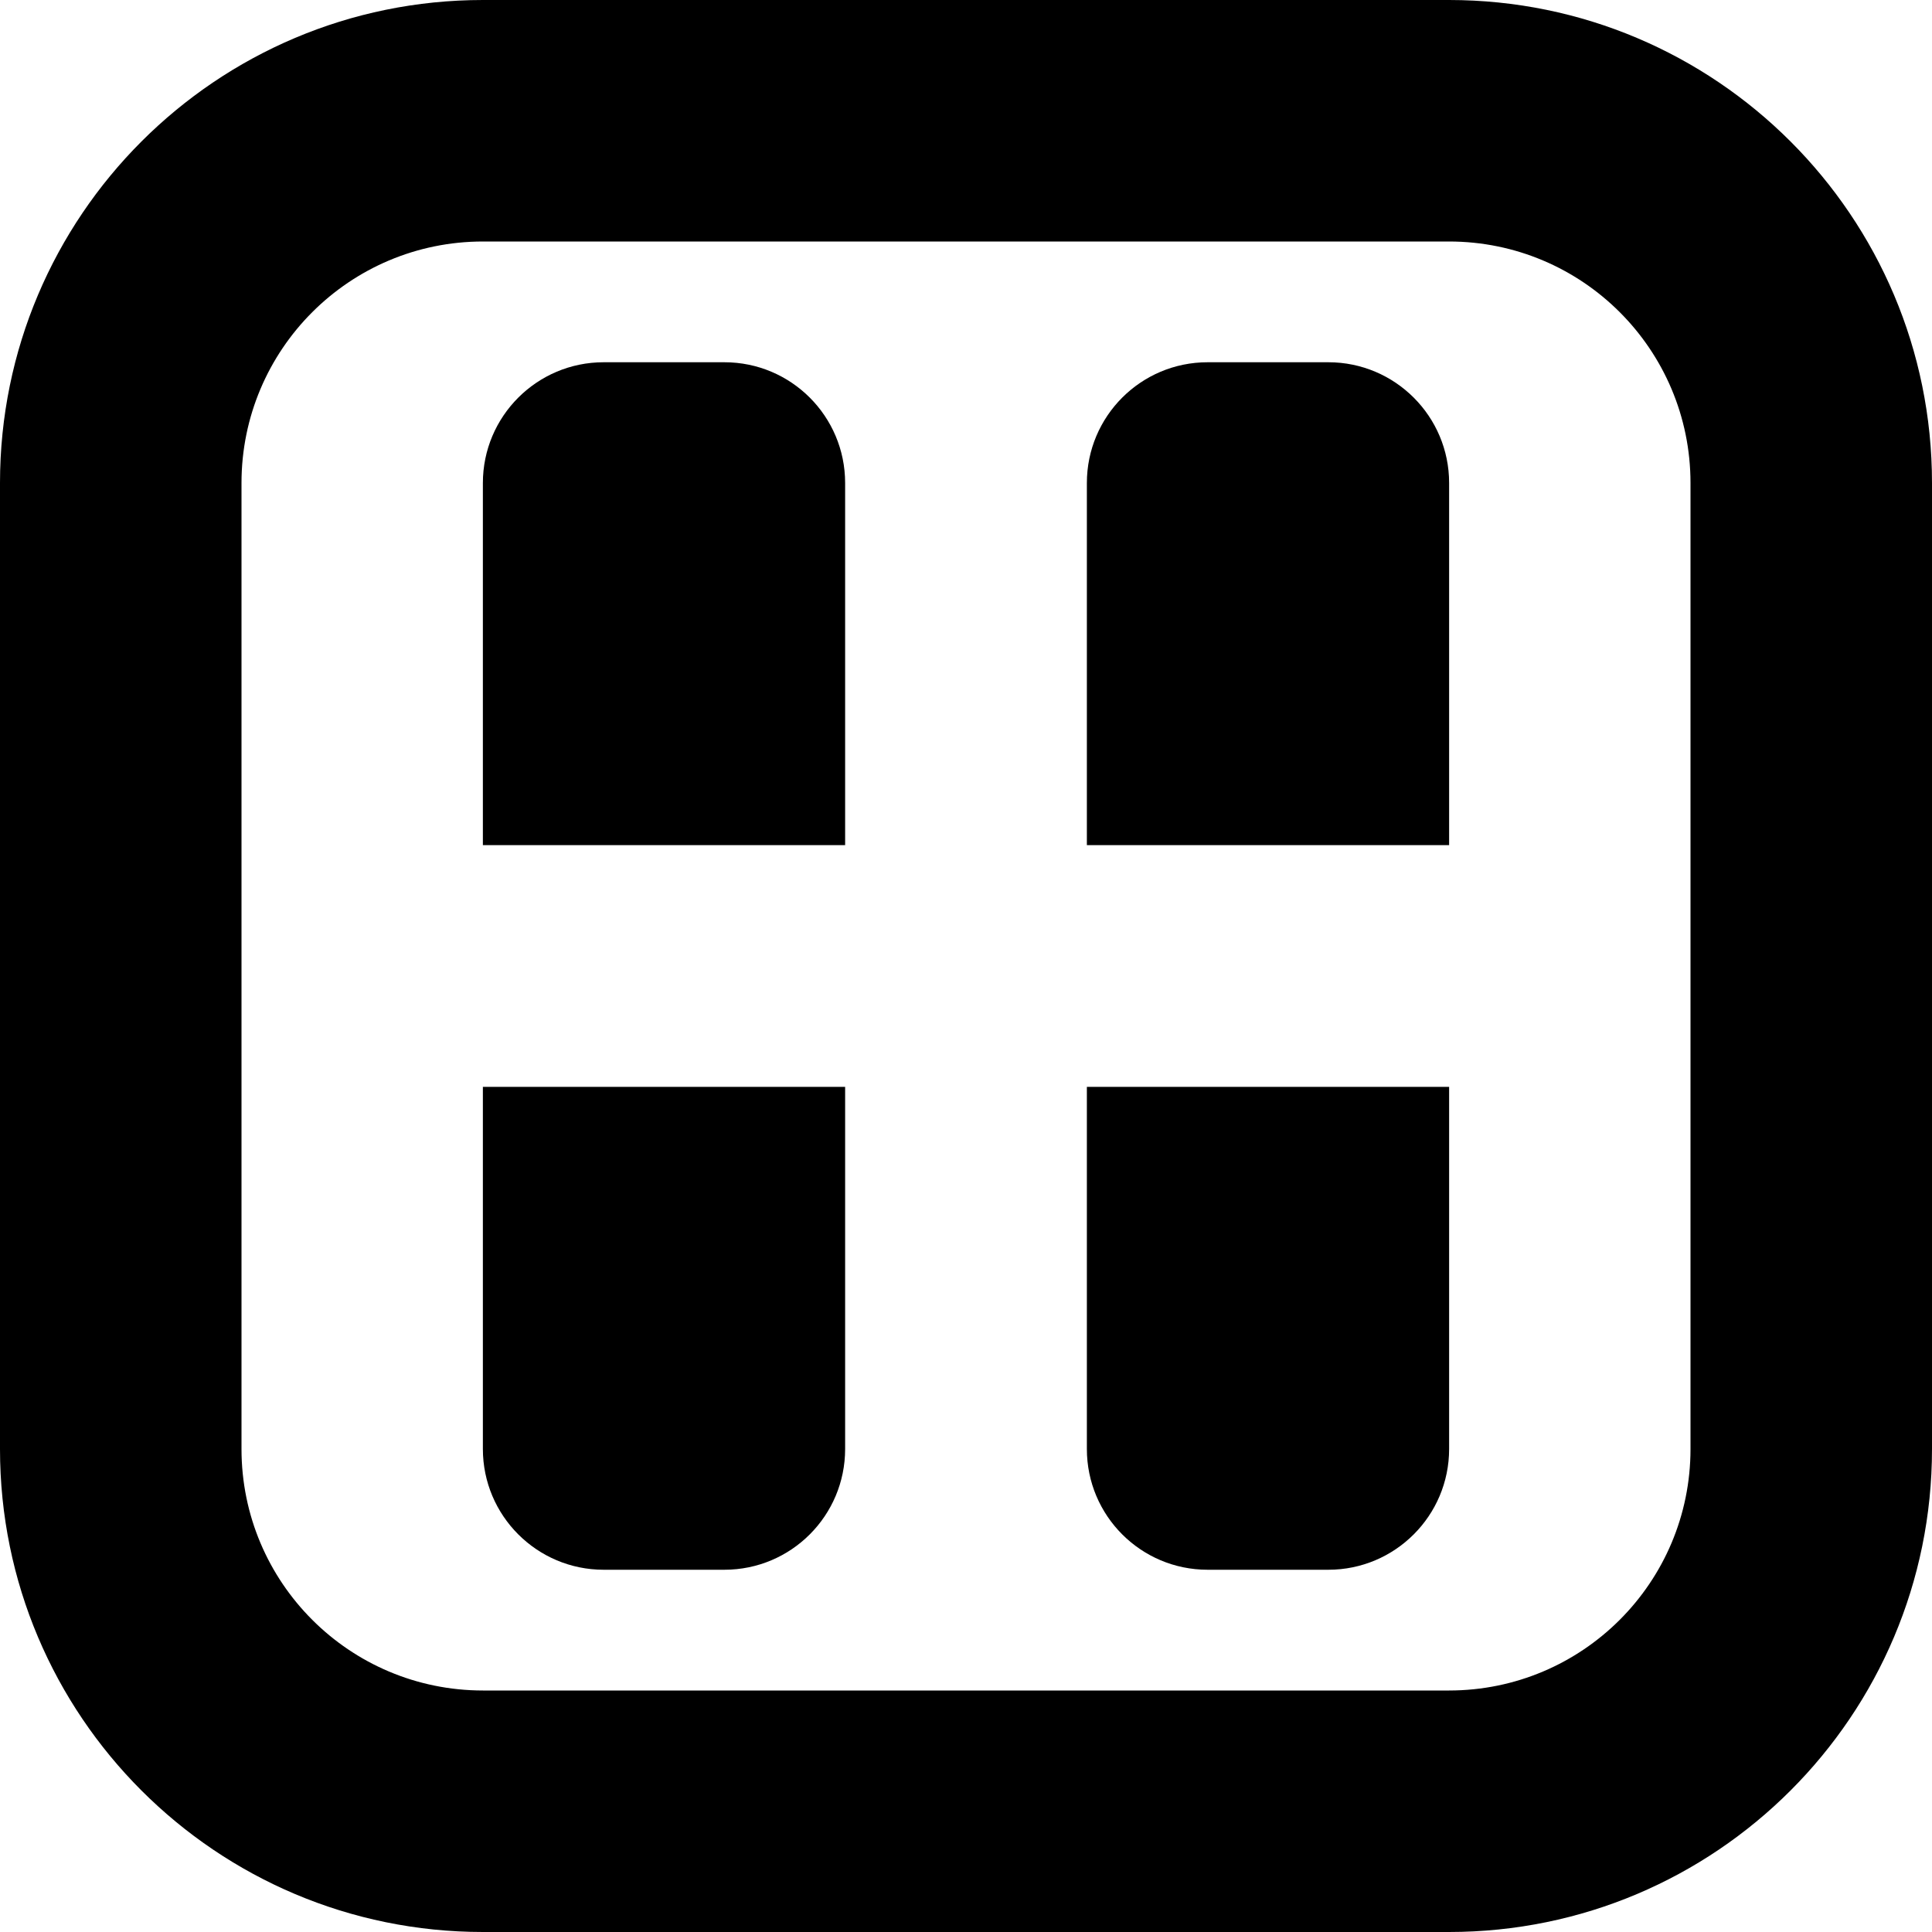
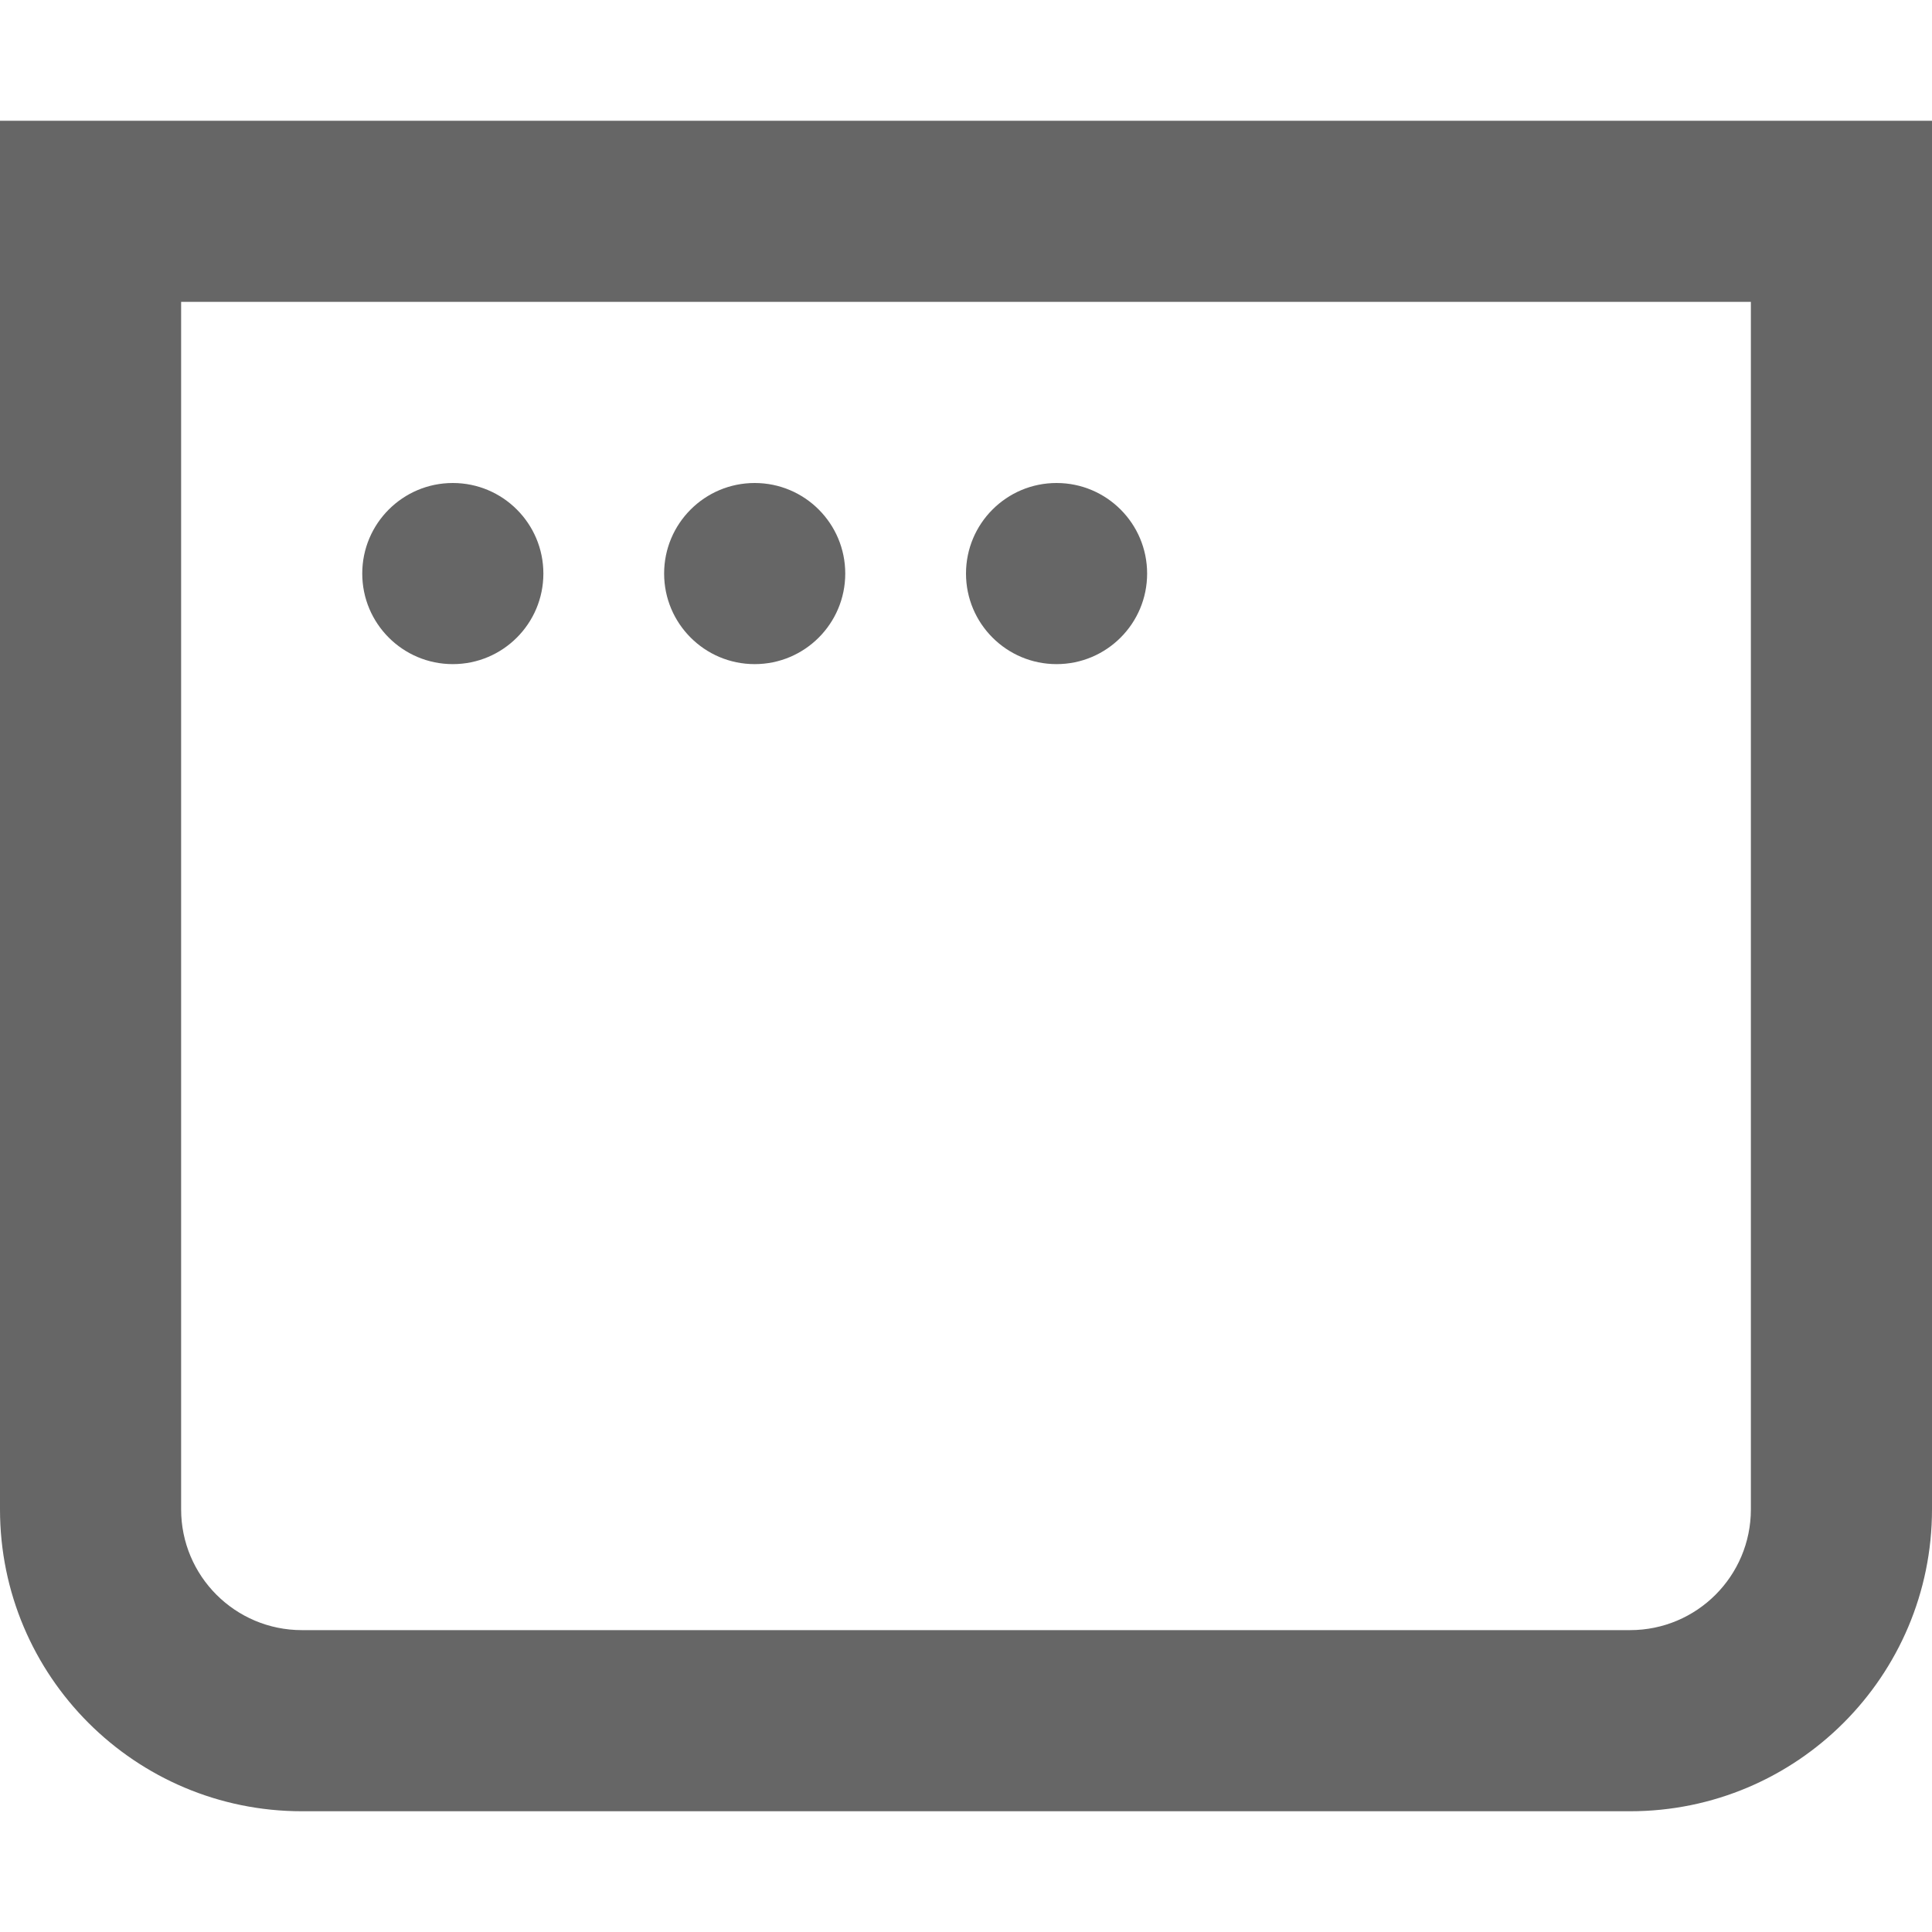
<svg xmlns="http://www.w3.org/2000/svg" fill="none" viewBox="0 0 16 16">
-   <path fill-rule="evenodd" clip-rule="evenodd" d="M12 2H4C2.895 2 2 2.895 2 4V12C2 13.105 2.895 14 4 14H12C13.105 14 14 13.105 14 12V4C14 2.895 13.105 2 12 2ZM4 0C1.791 0 0 1.791 0 4V12C0 14.209 1.791 16 4 16H12C14.209 16 16 14.209 16 12V4C16 1.791 14.209 0 12 0H4Z" fill="black" />
-   <path fill-rule="evenodd" clip-rule="evenodd" d="M4.999 3C4.447 3 3.999 3.448 3.999 4V6.999H6.999V4C6.999 3.448 6.552 3 5.999 3H4.999ZM3.999 12V9.001H6.999V12C6.999 12.552 6.552 13 5.999 13H4.999C4.447 13 3.999 12.552 3.999 12ZM9.001 6.999V4C9.001 3.448 9.448 3 10.001 3H11.001C11.553 3 12.001 3.448 12.001 4V6.999H9.001ZM12.001 9.001V12C12.001 12.552 11.553 13 11.001 13H10.001C9.448 13 9.001 12.552 9.001 12V9.001H12.001Z" fill="black" />
+   <path fill-rule="evenodd" clip-rule="evenodd" d="M1.5 2.5h13v10a1 1 0 0 1-1 1h-11a1 1 0 0 1-1-1zM0 1h16v11.5a2.5 2.5 0 0 1-2.5 2.5h-11A2.5 2.5 0 0 1 0 12.5zm3.75 4.5a.75.75 0 1 0 0-1.5.75.75 0 0 0 0 1.5M7 4.75a.75.75 0 1 1-1.5 0 .75.75 0 0 1 1.5 0m1.75.75a.75.75 0 1 0 0-1.5.75.75 0 0 0 0 1.5" fill="#666" />
</svg>
